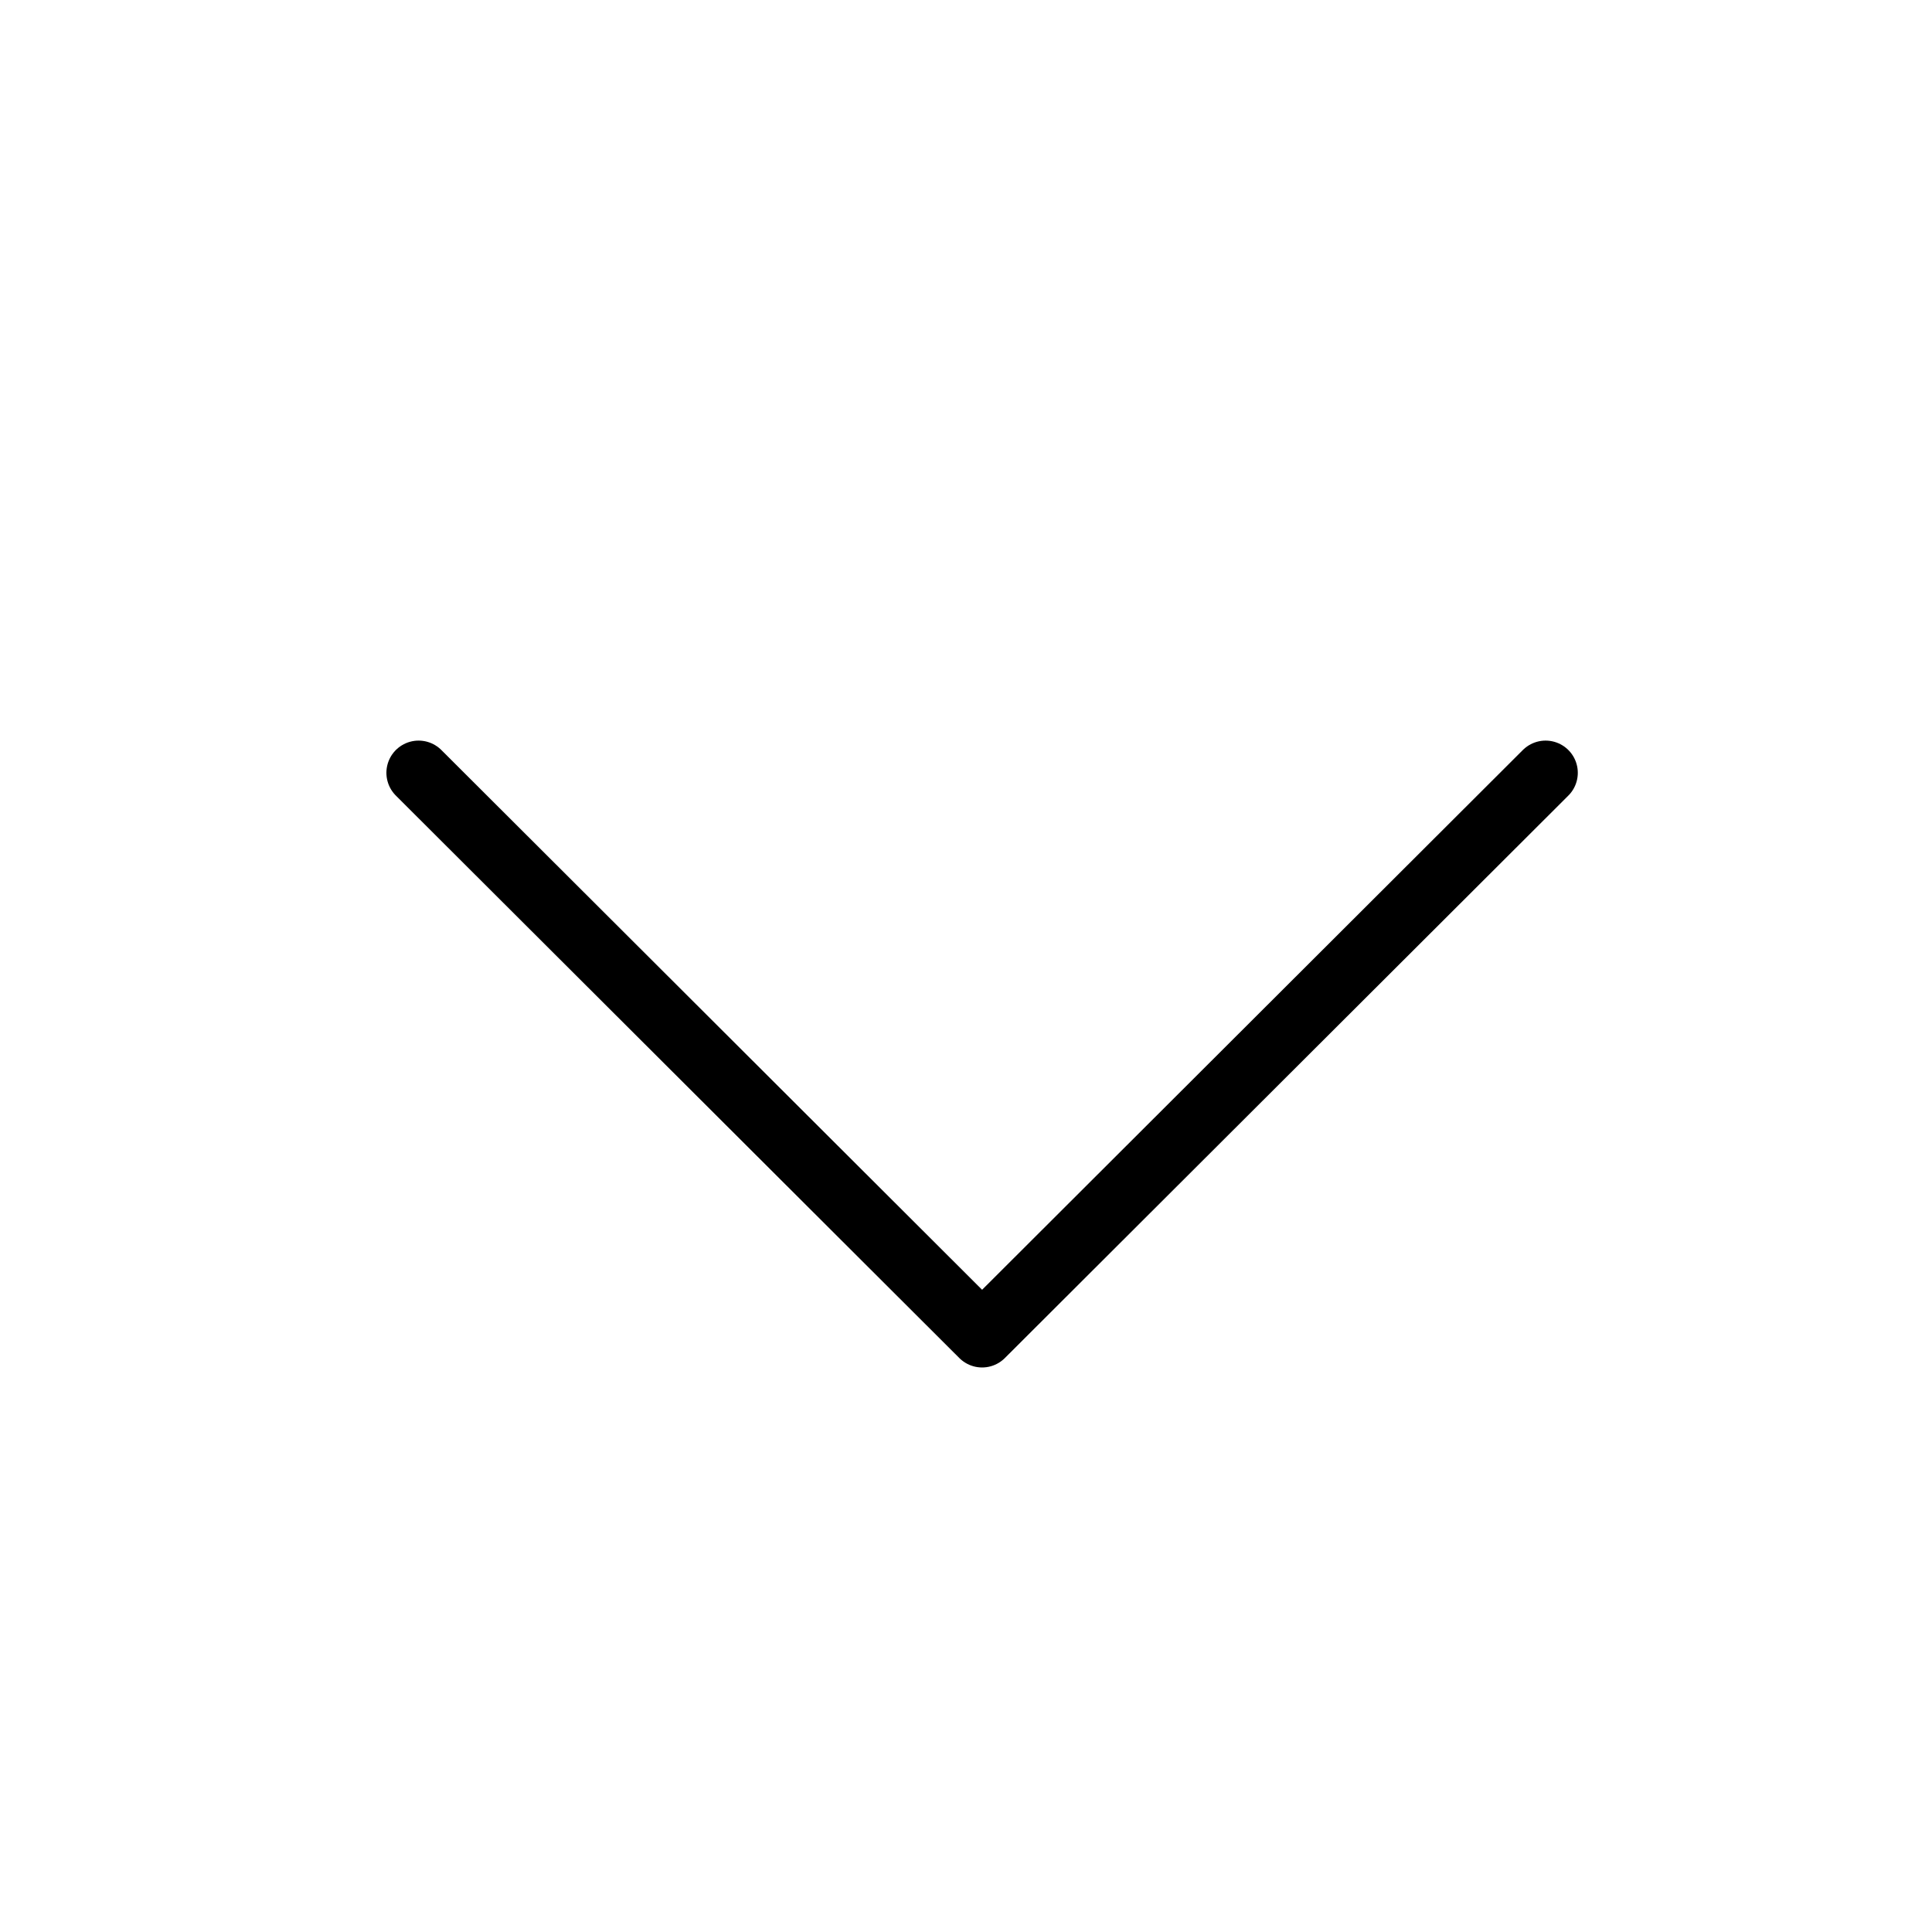
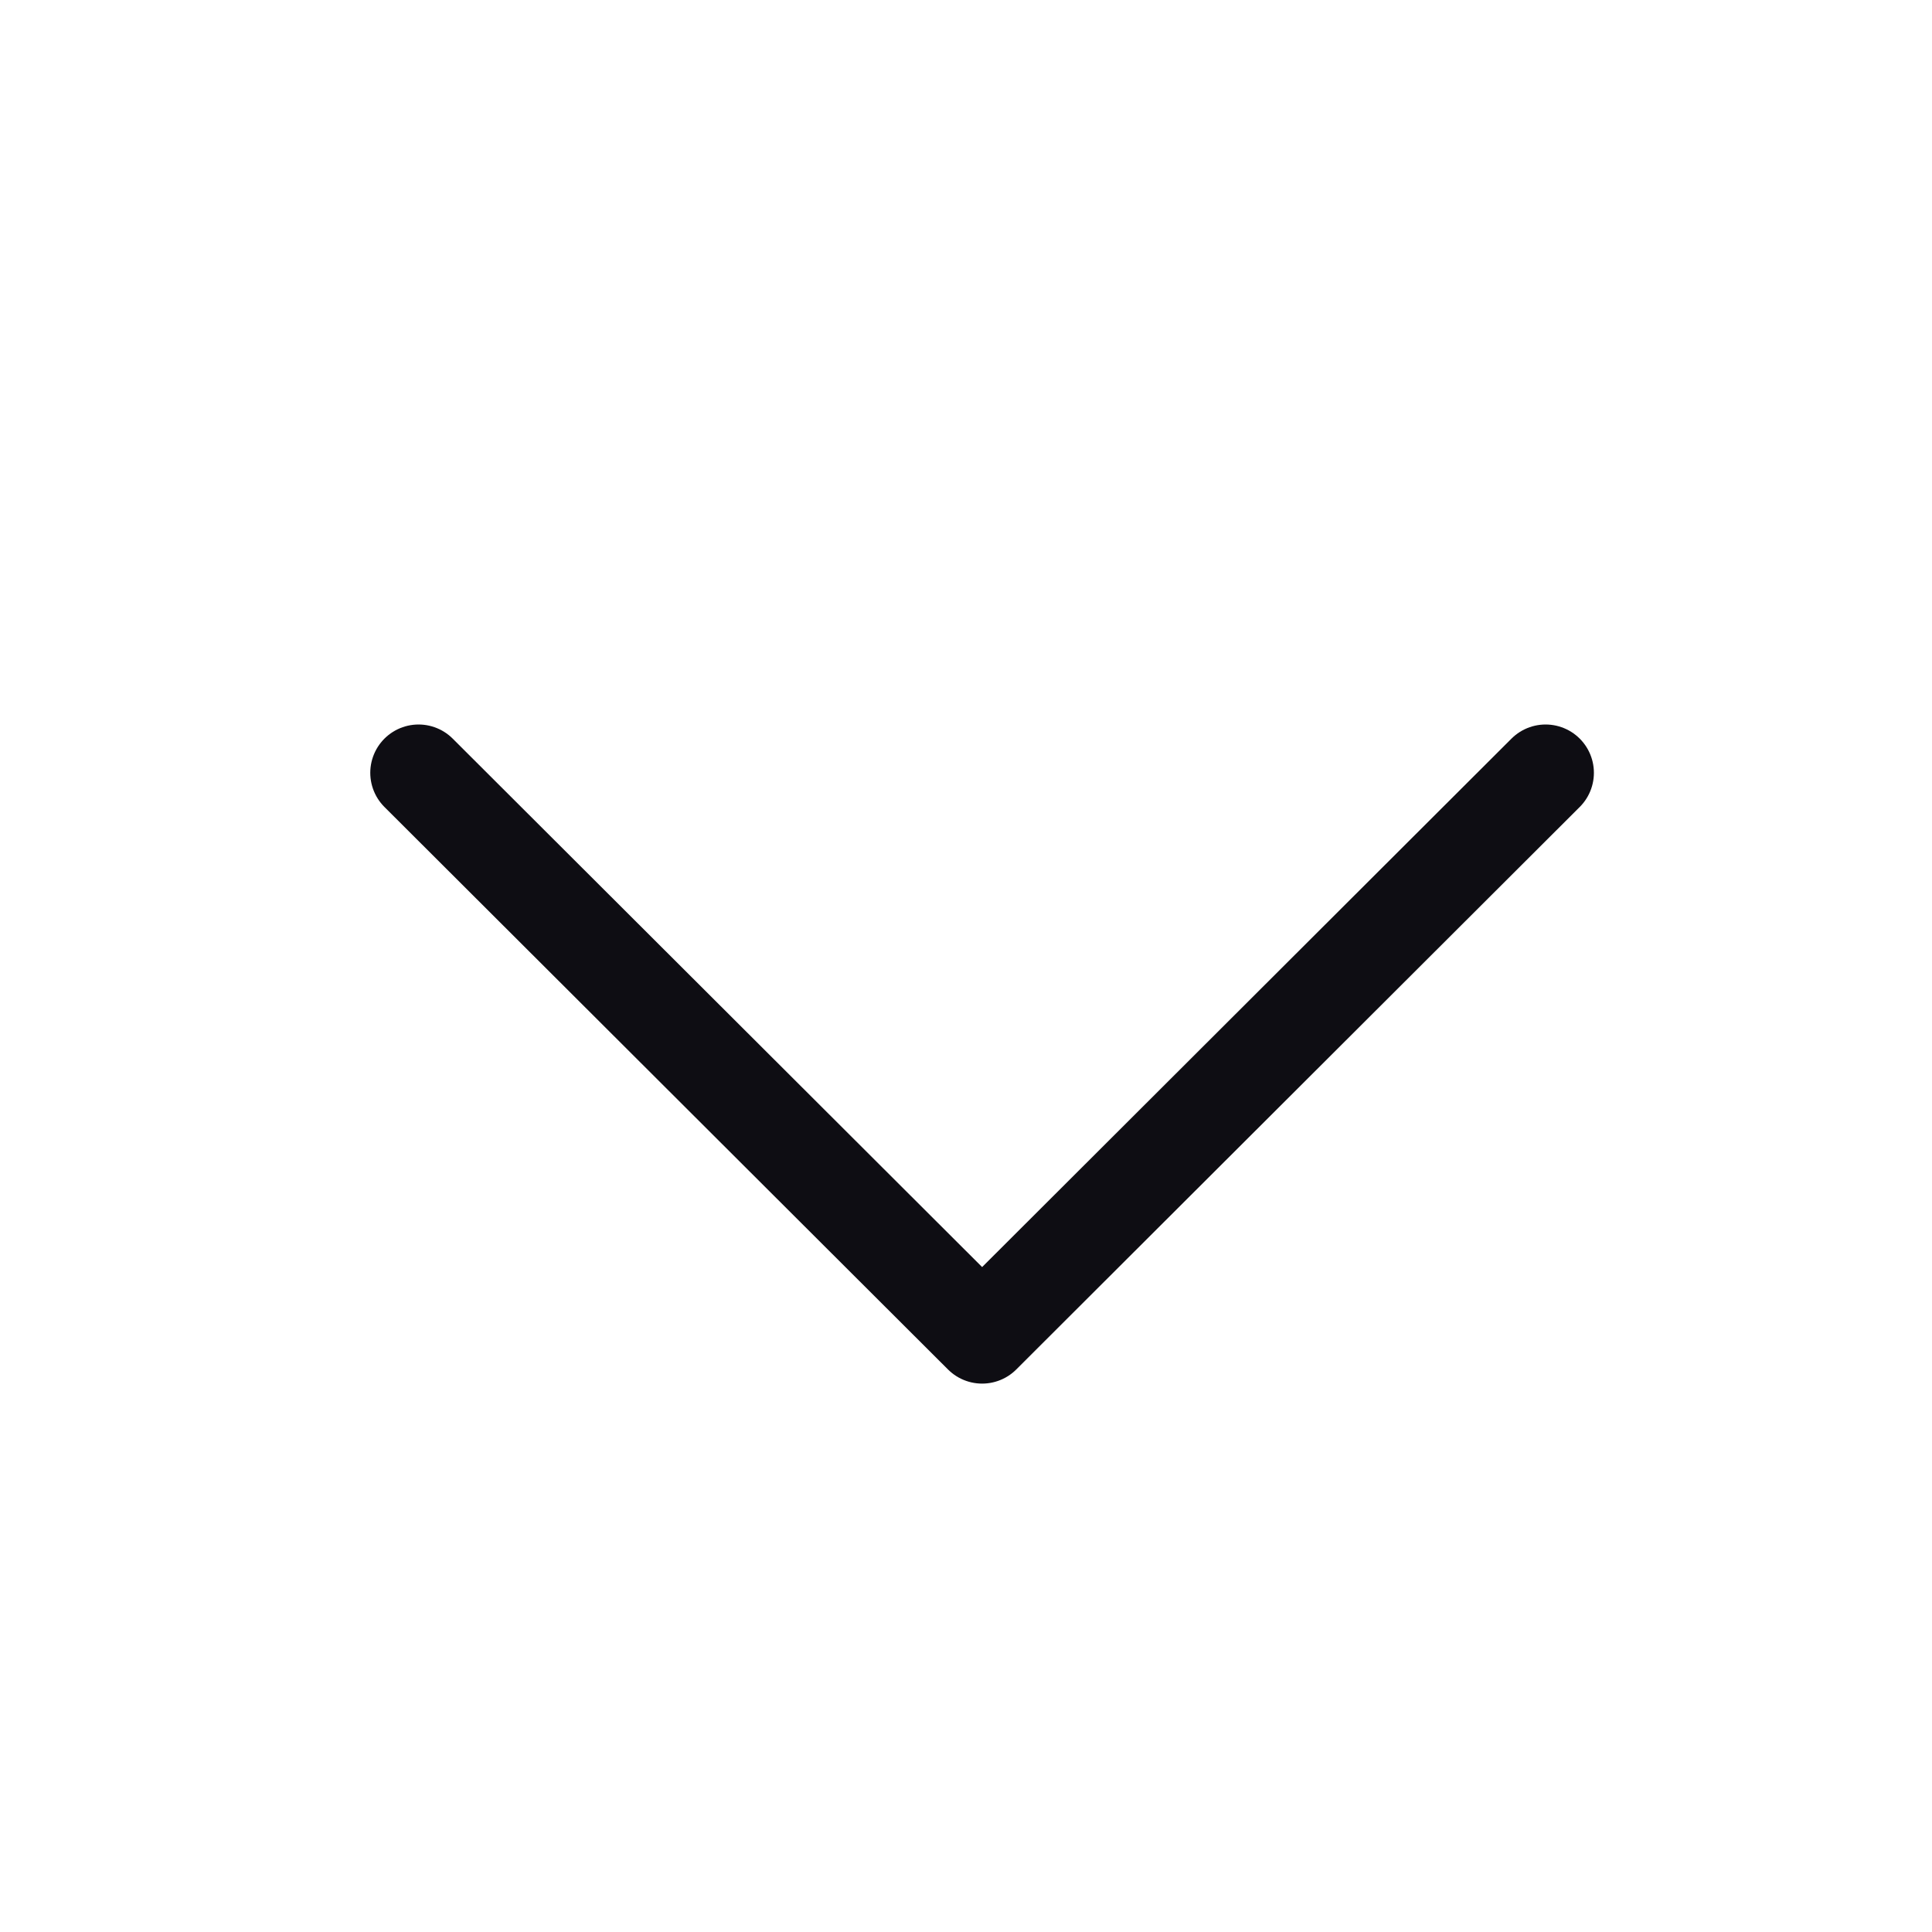
- <svg xmlns="http://www.w3.org/2000/svg" width="15" height="15" viewBox="0 0 15 15" fill="none">
-   <path d="M3.25 6L7.625 10.367L12 6" stroke="black" stroke-width="0.5" stroke-linecap="round" stroke-linejoin="round" />
+ <svg xmlns="http://www.w3.org/2000/svg" width="20" height="20" viewBox="0 0 20 20" fill="none">
+   <g id="bitcoin-icons:arrow-up-outline">
+     <path id="Vector" d="M4.333 8L10.167 13.823L16 8" stroke="#0E0D13" stroke-linecap="round" stroke-linejoin="round" />
+   </g>
</svg>
